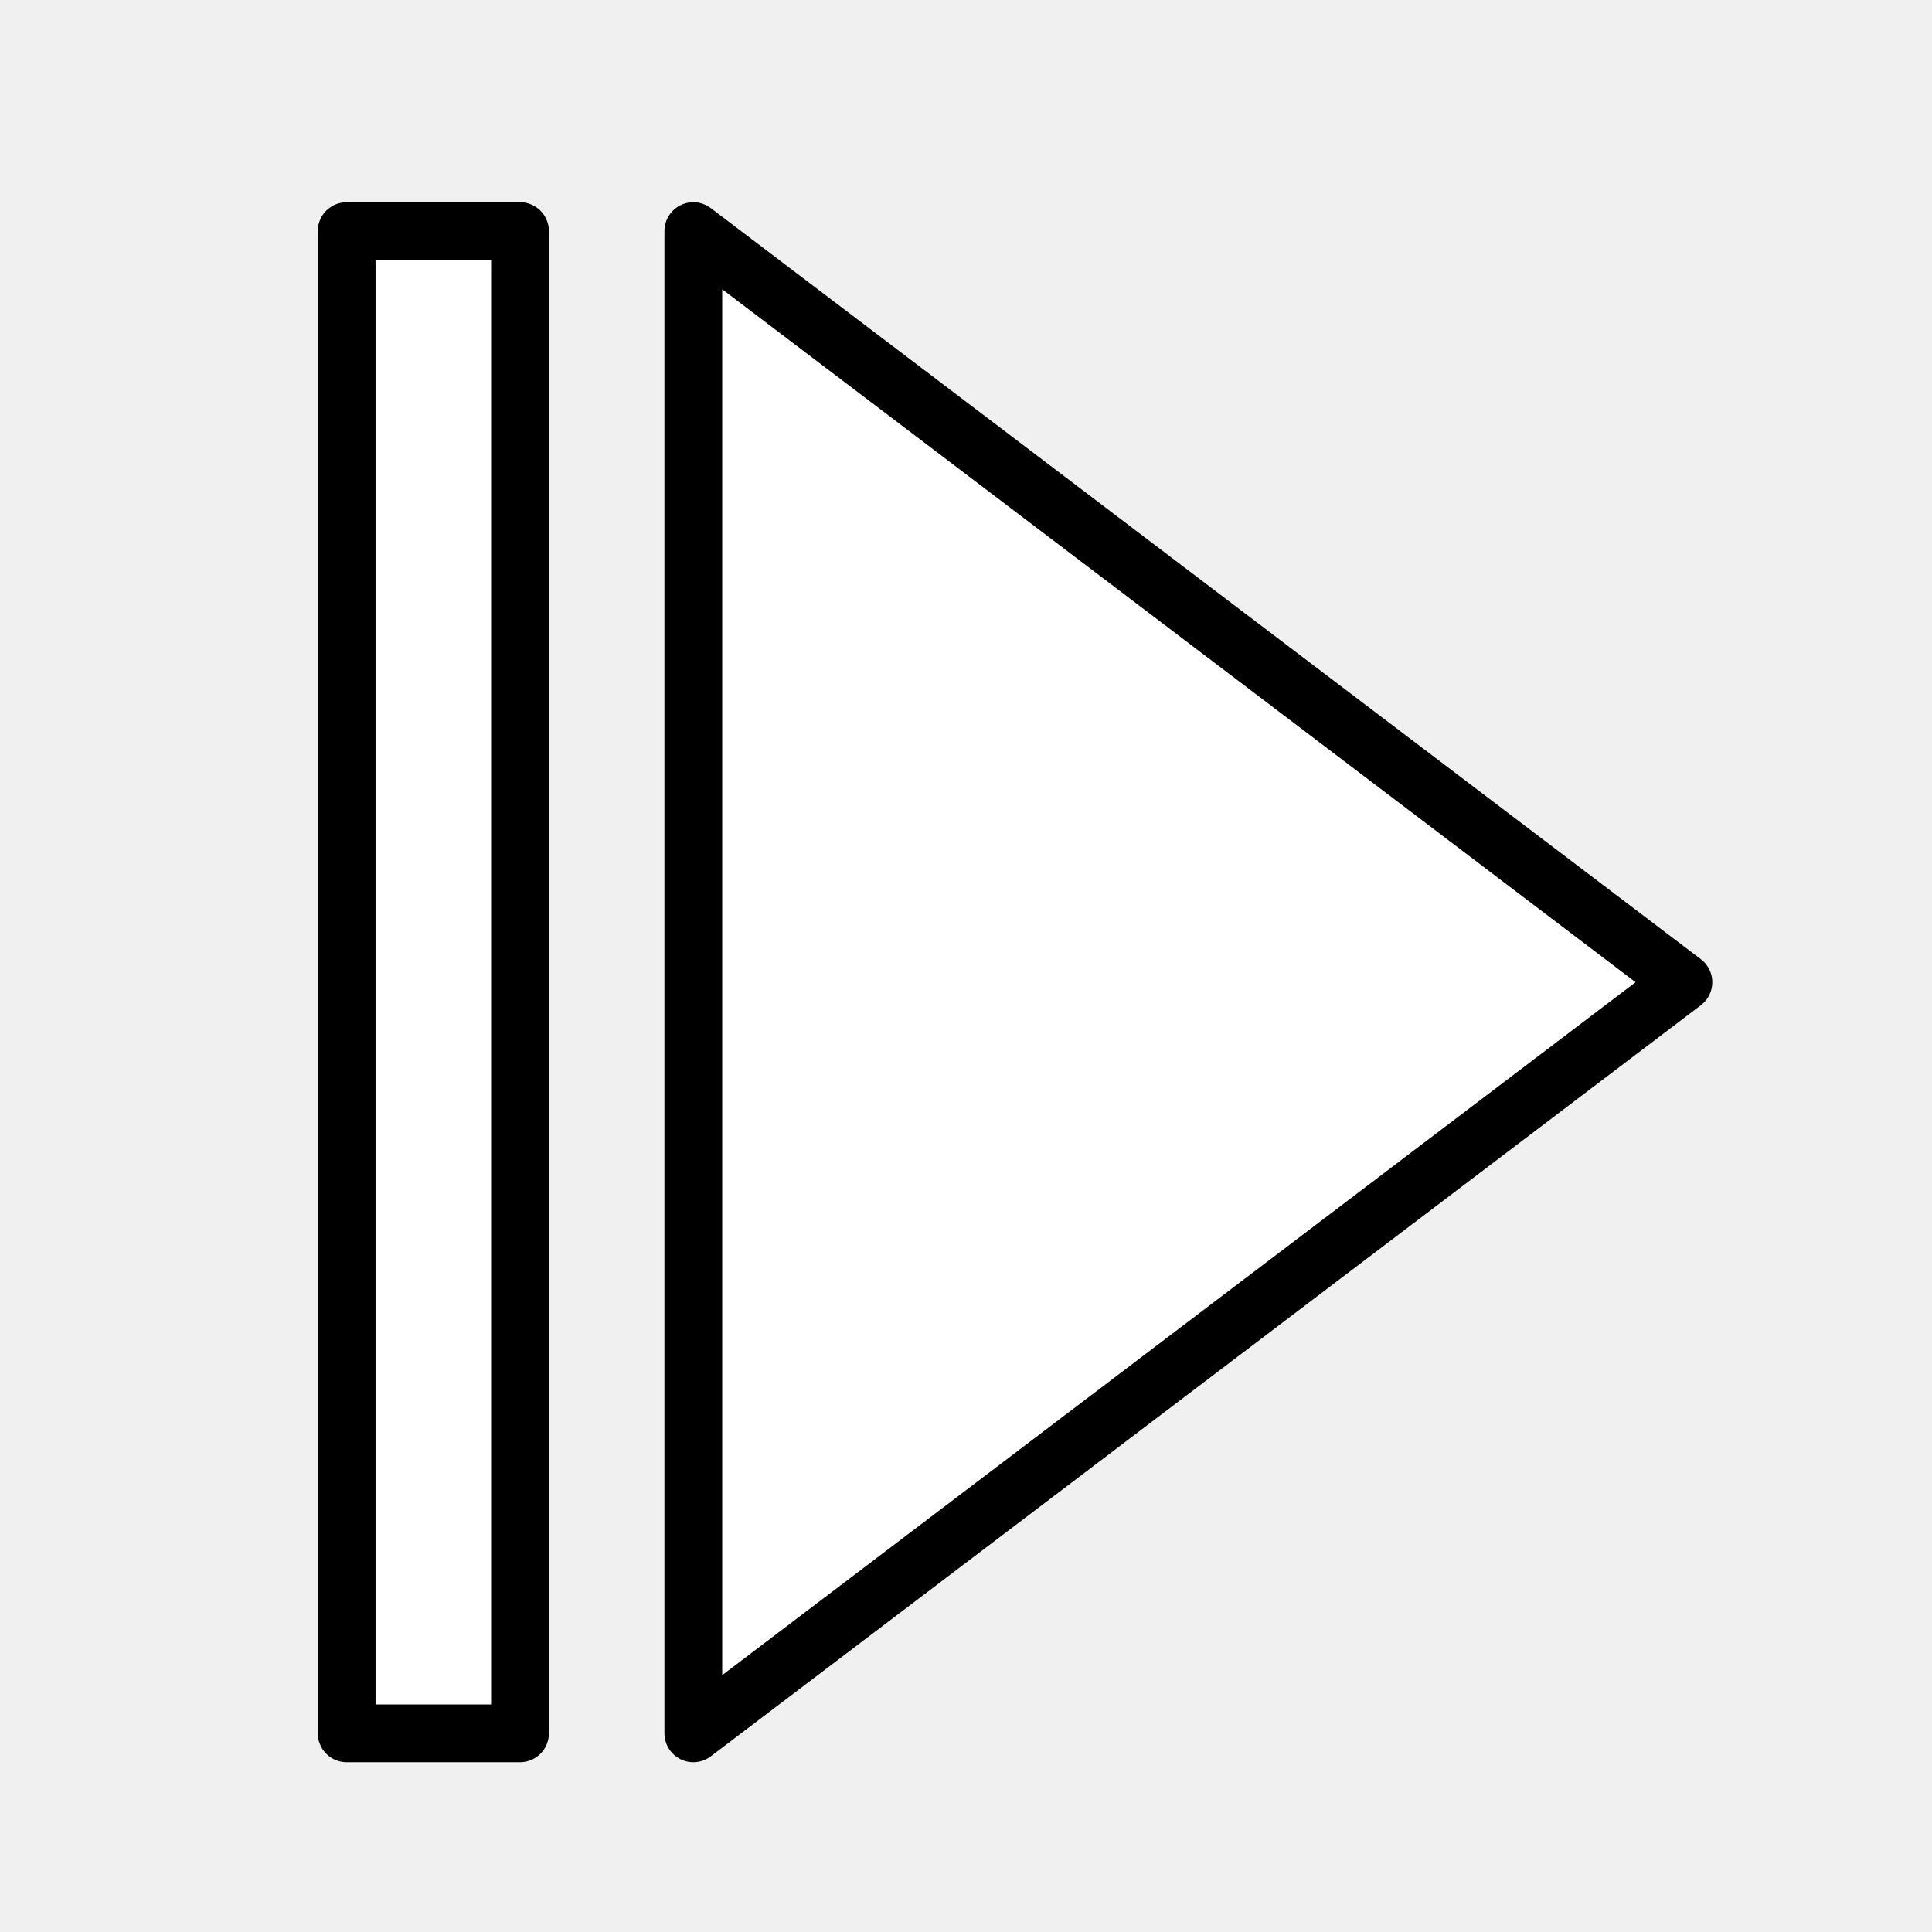
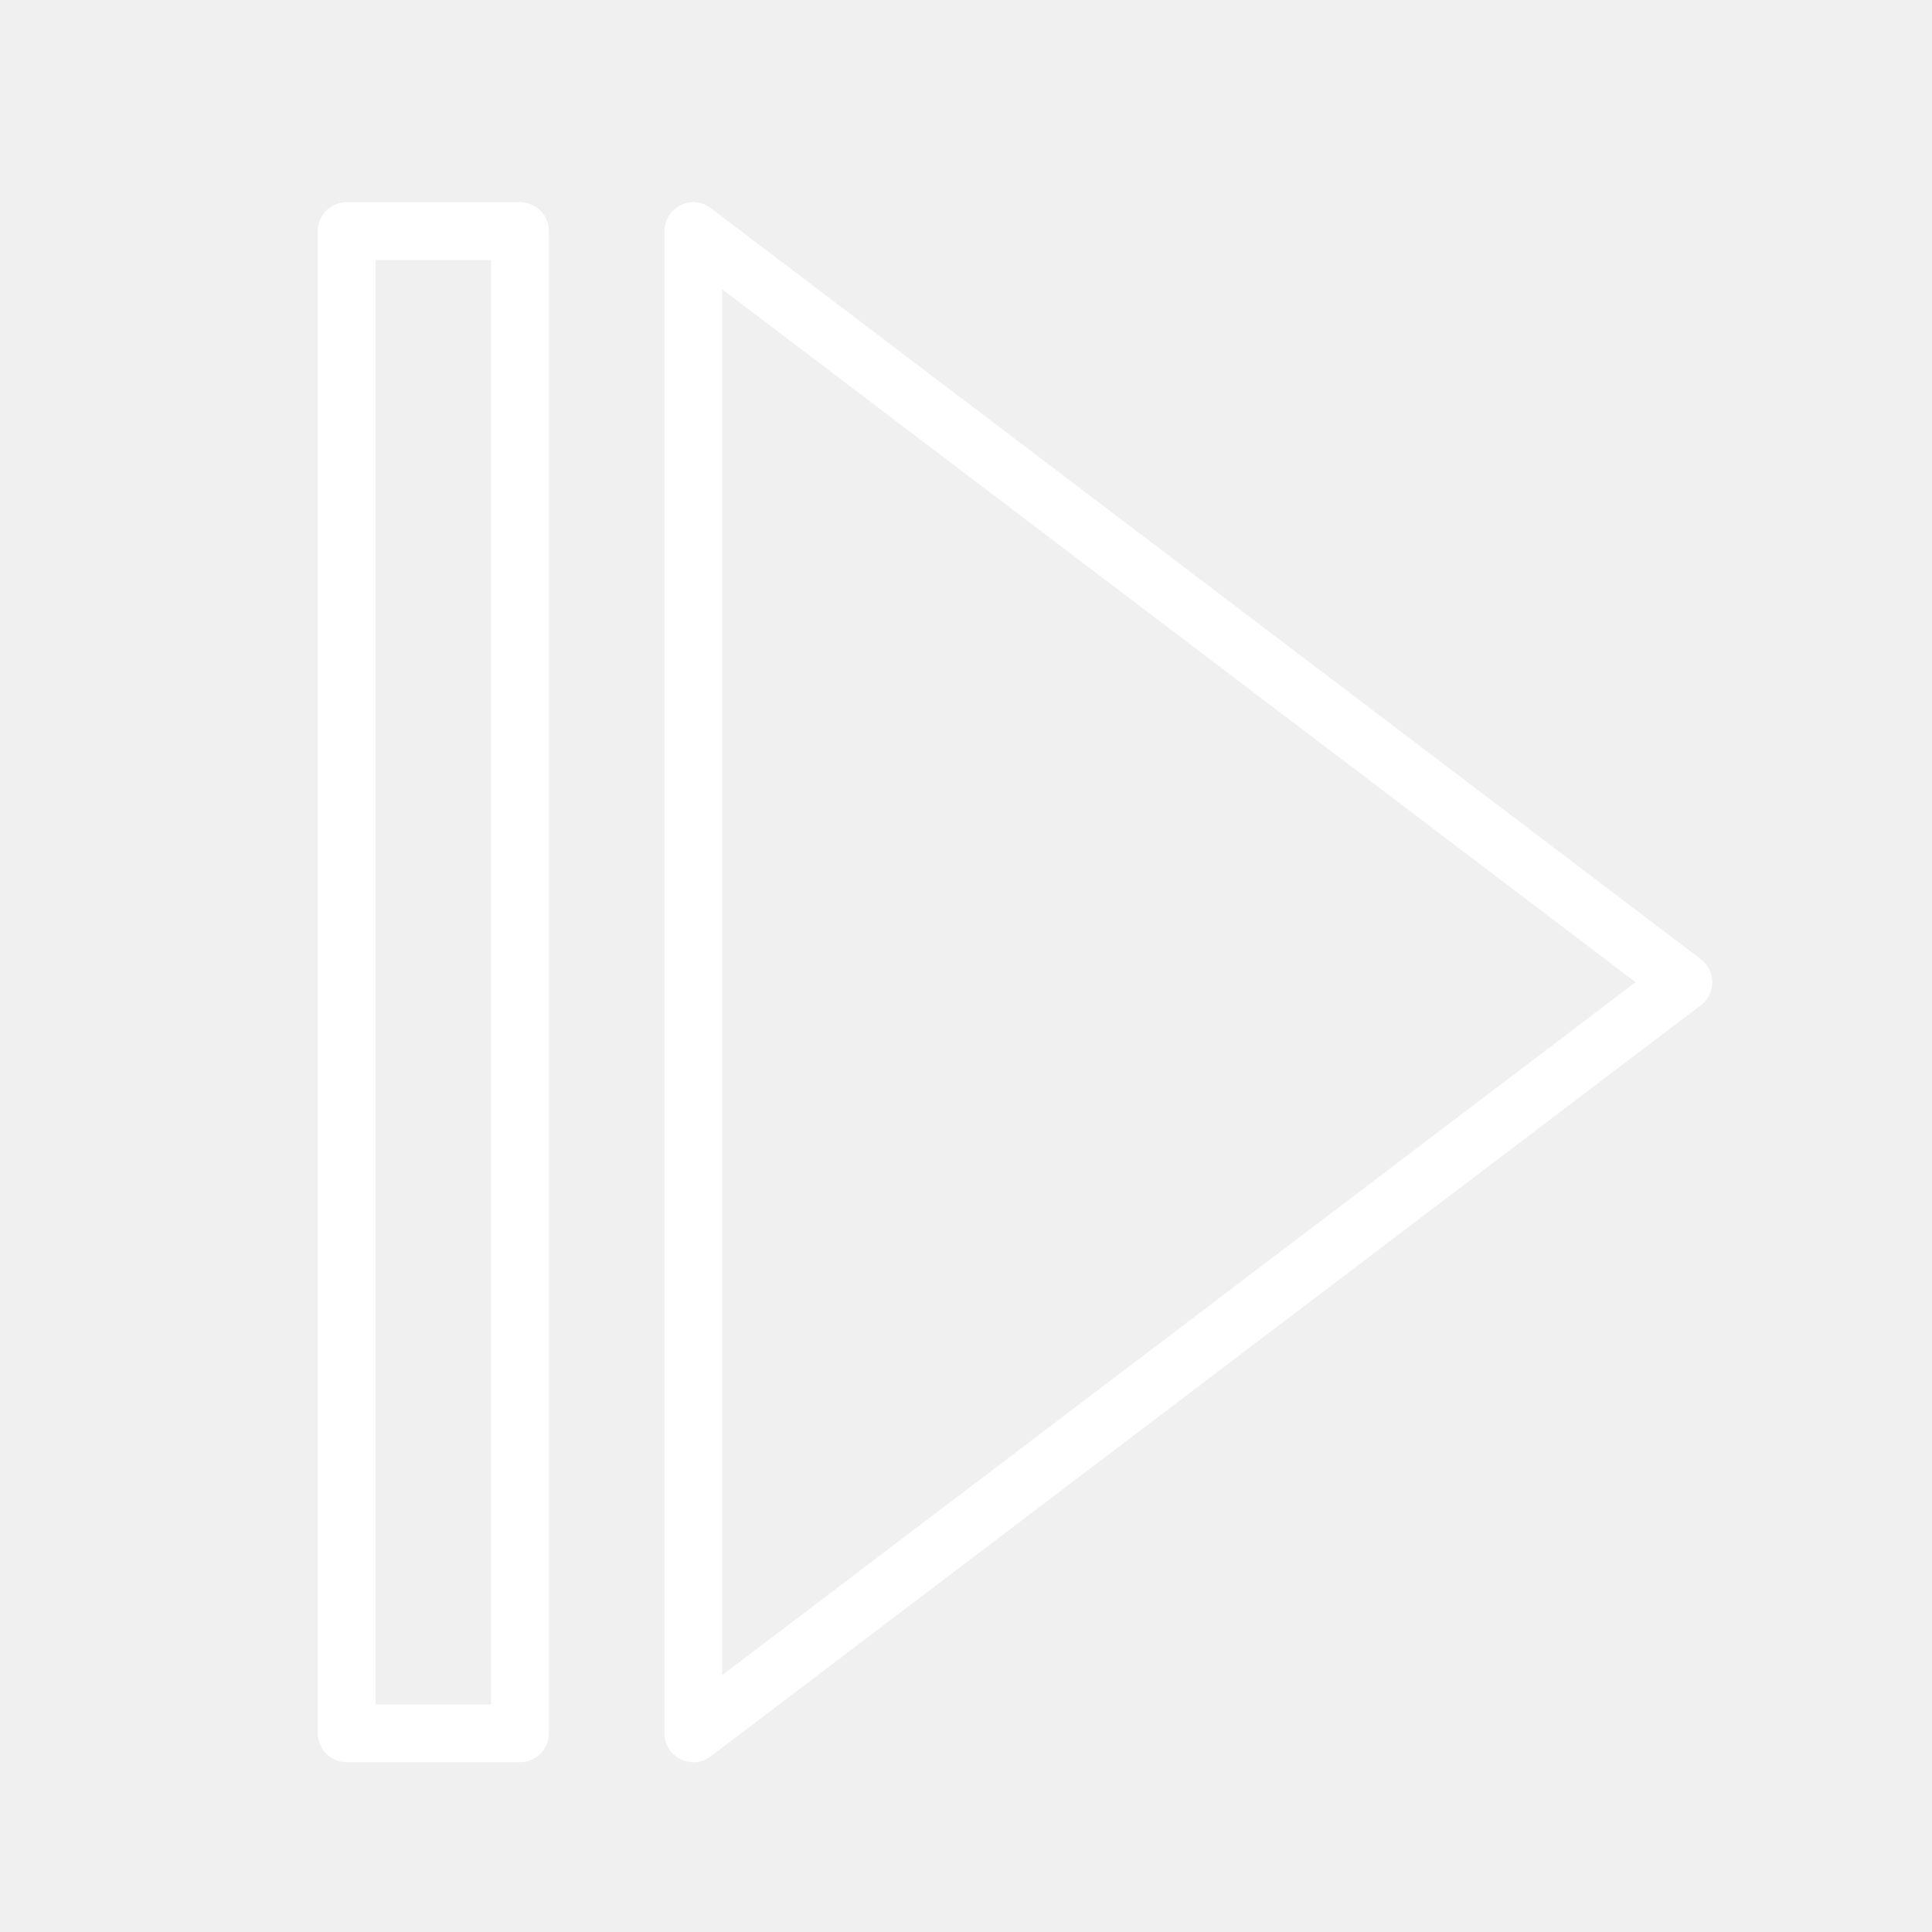
<svg xmlns="http://www.w3.org/2000/svg" version="1.1" id="Layer_2" x="0px" y="0px" width="33.438px" height="33.439px" viewBox="0 0 33.438 33.439" enable-background="new 0 0 33.438 33.439" xml:space="preserve">
-   <rect x="6" y="4" fill="#FFFFFF" stroke="#000000" stroke-linecap="round" stroke-linejoin="round" stroke-miterlimit="10" width="3" height="26" />
-   <polygon fill="#FFFFFF" stroke="#000000" stroke-linecap="round" stroke-linejoin="round" stroke-miterlimit="10" points="12,30   12,4 29.136,17 " />
+   <rect x="6" y="4" fill="none" stroke="#FFFFFF" stroke-linecap="round" stroke-linejoin="round" stroke-miterlimit="10" width="3" height="26" />
+   <polygon fill="none" stroke="#FFFFFF" stroke-linecap="round" stroke-linejoin="round" stroke-miterlimit="10" points="12,30 12,4   29.136,17 " />
</svg>
